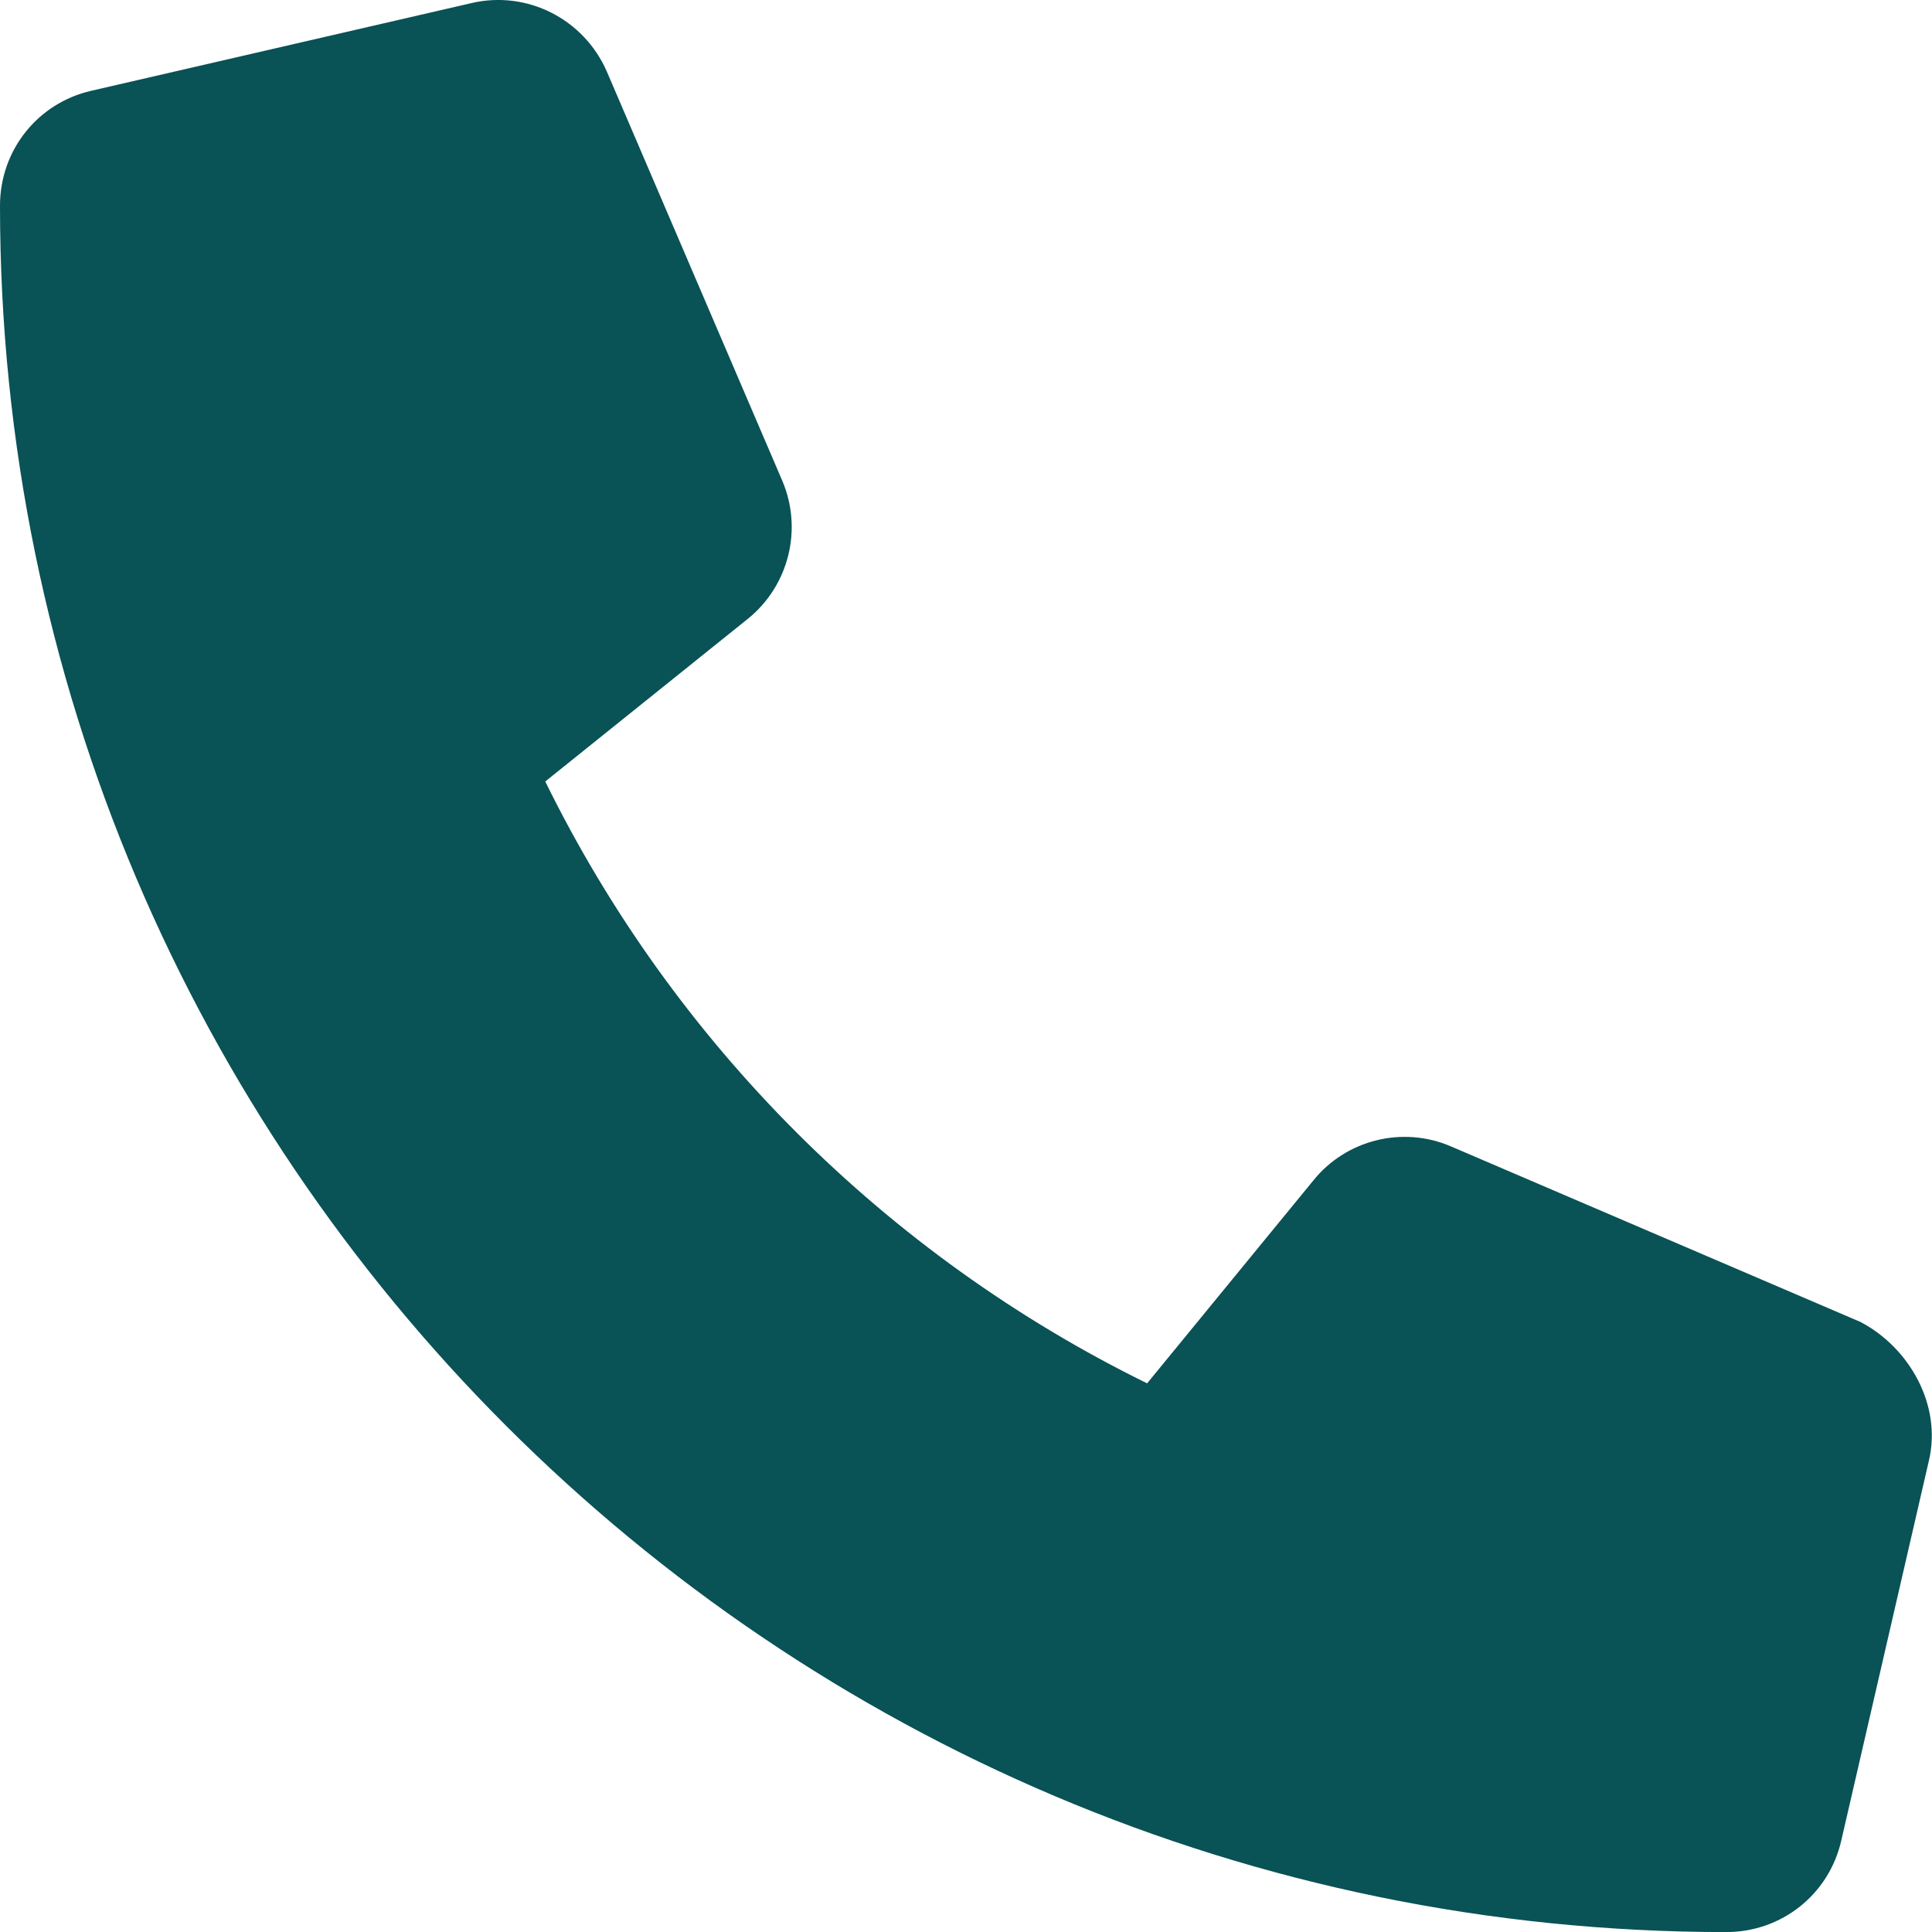
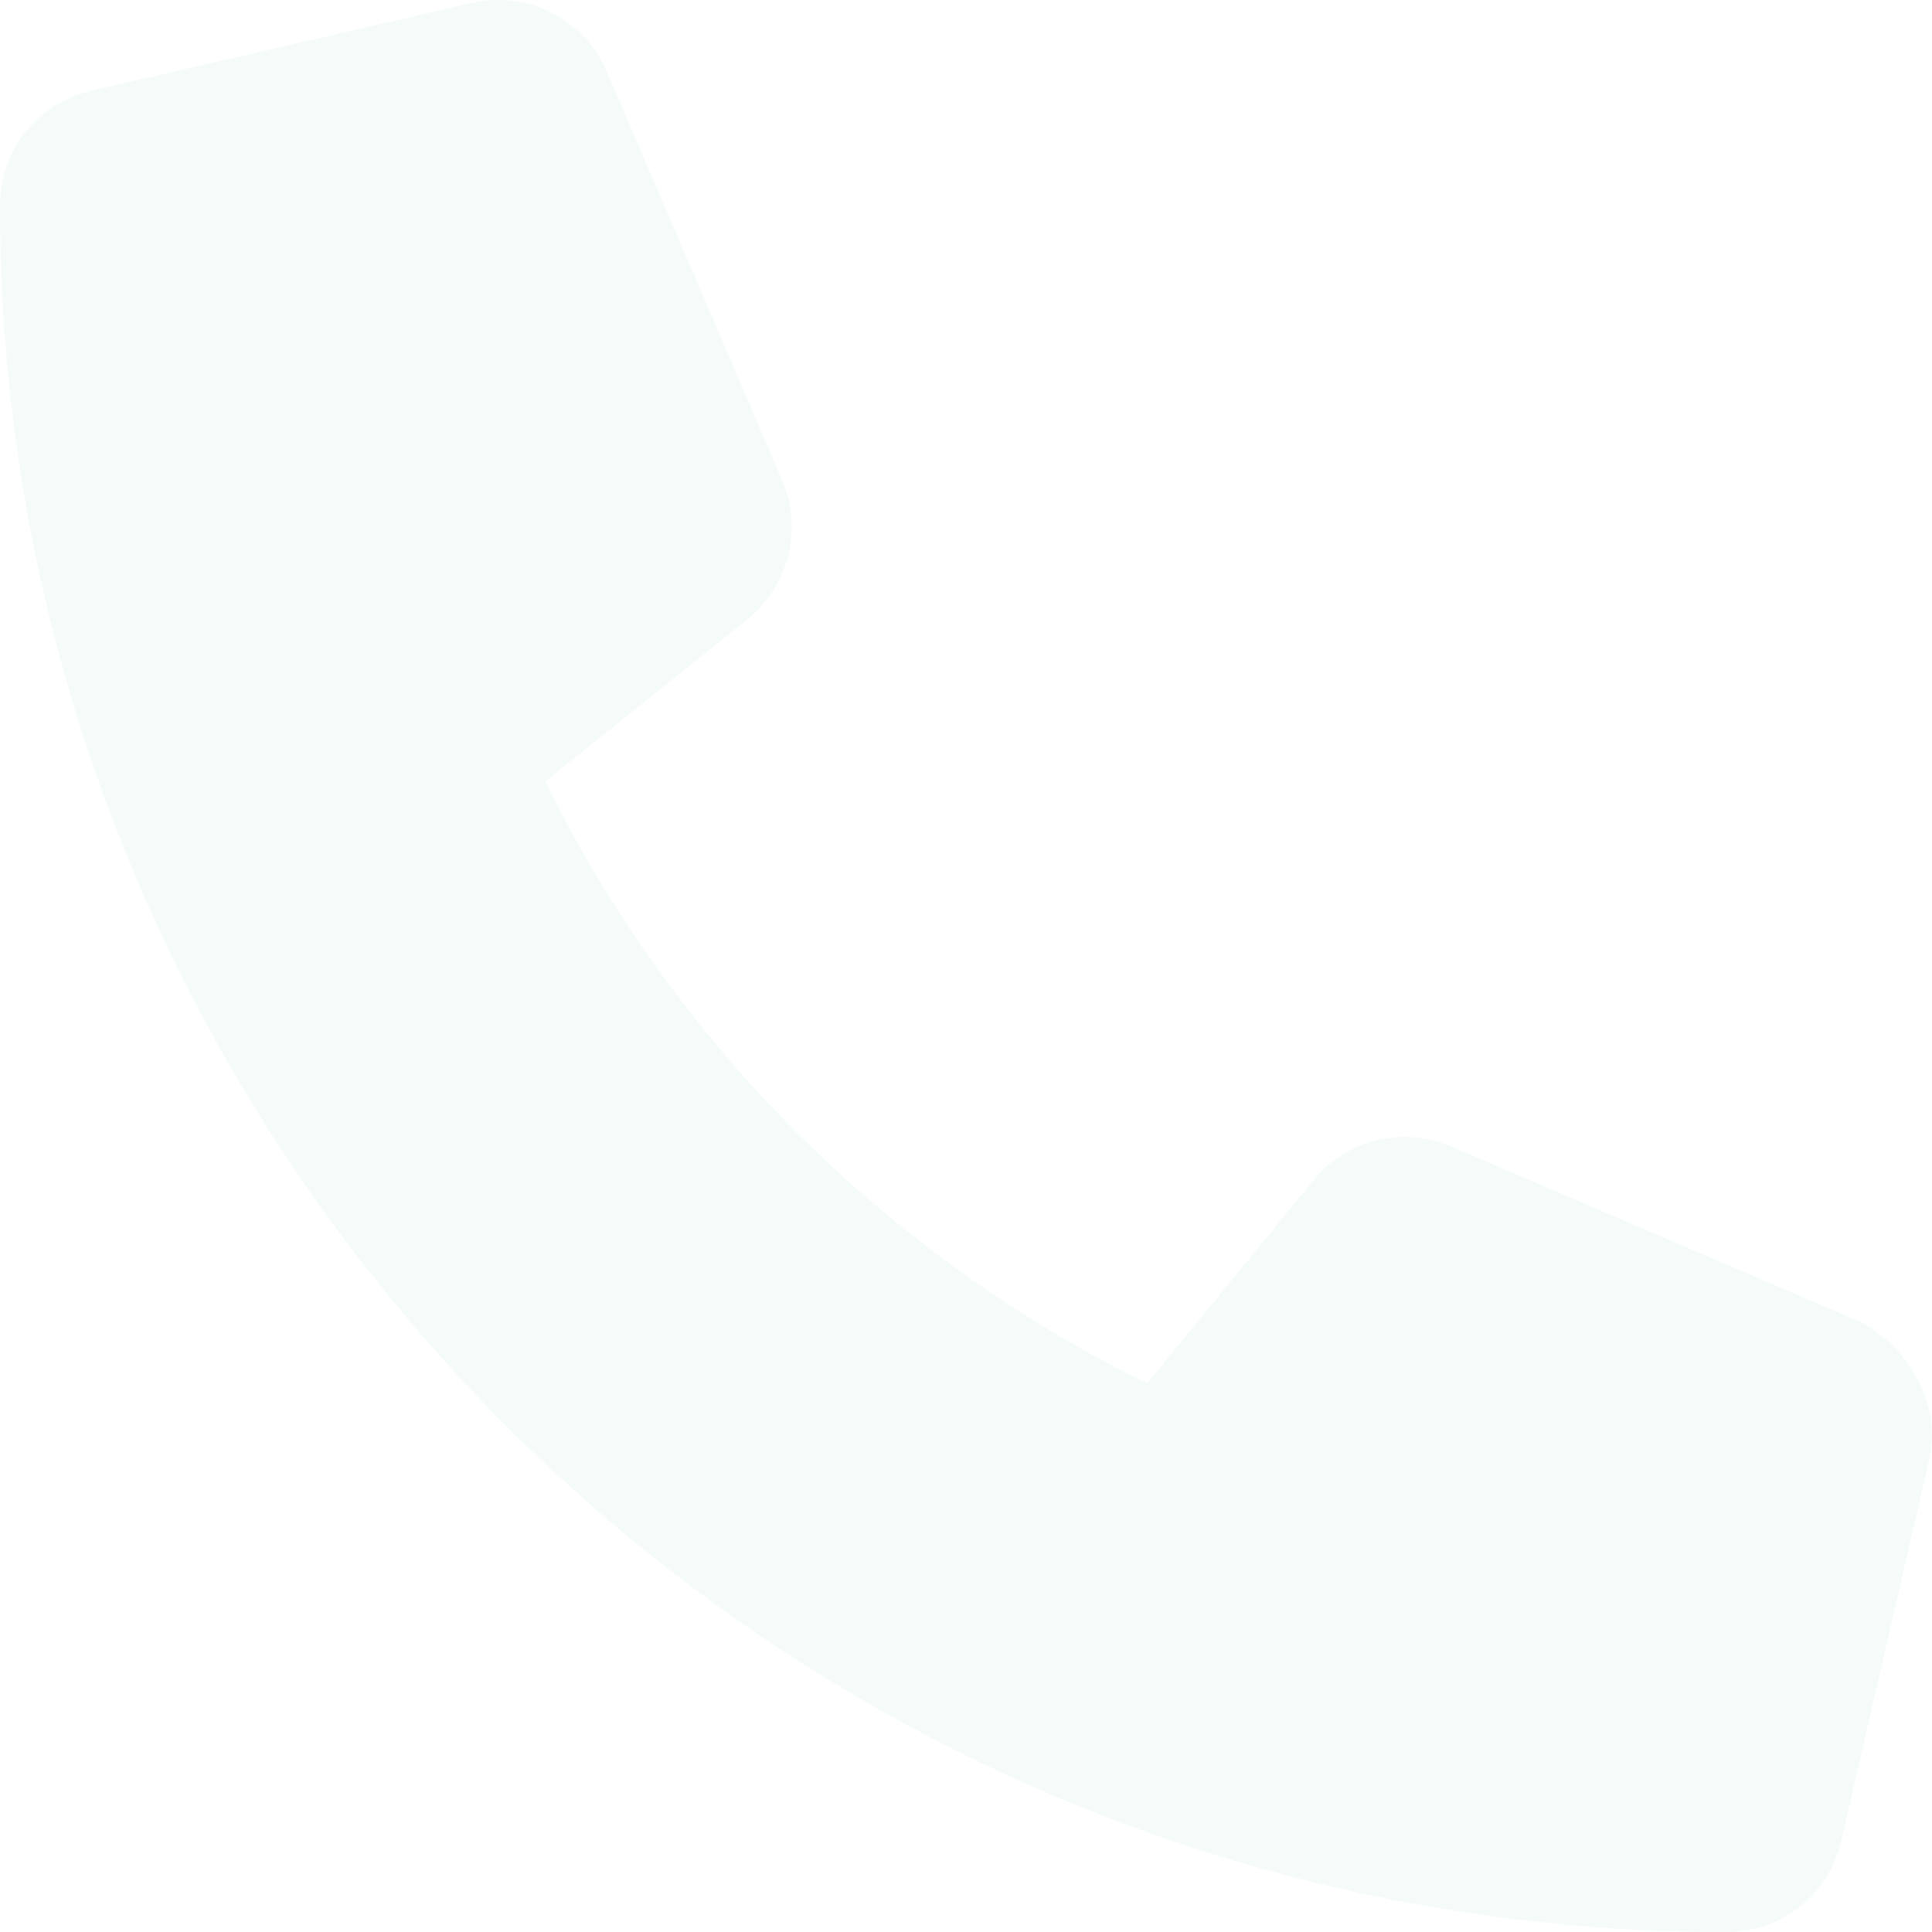
<svg xmlns="http://www.w3.org/2000/svg" width="512" height="512" style="">
  <rect id="backgroundrect" width="100%" height="100%" x="0" y="0" fill="none" stroke="none" />
  <defs>
    <linearGradient id="svg_2">
      <stop stop-color="#222222" stop-opacity="1" offset="0" />
      <stop stop-color="#dddddd" stop-opacity="1" offset="1" />
    </linearGradient>
  </defs>
  <g class="currentLayer" style="">
-     <path d="M511.2 387l-23.25 100.8c-3.266 14.25-15.79 24.22-30.46 24.22C205.2 512 0 306.8 0 54.5c0-14.66 9.969-27.2 24.22-30.45l100.8-23.25C139.7-2.602 154.7 5.018 160.8 18.92l46.52 108.5c5.438 12.78 1.77 27.67-8.98 36.45L144.5 207.1c33.98 69.22 90.26 125.5 159.5 159.5l44.08-53.8c8.688-10.78 23.69-14.51 36.47-8.975l108.5 46.51C506.1 357.2 514.6 372.4 511.2 387z" id="svg_1" class="selected" fill="#095256" fill-opacity="1" />
+     <path d="M511.2 387l-23.25 100.8c-3.266 14.25-15.79 24.22-30.46 24.22C205.2 512 0 306.8 0 54.5c0-14.66 9.969-27.2 24.22-30.45l100.8-23.25C139.7-2.602 154.7 5.018 160.8 18.92l46.52 108.5c5.438 12.78 1.77 27.67-8.98 36.45L144.5 207.1c33.98 69.22 90.26 125.5 159.5 159.5l44.08-53.8c8.688-10.78 23.69-14.51 36.47-8.975l108.5 46.51C506.1 357.2 514.6 372.4 511.2 387z" id="svg_1" class="selected" fill="#f5fbf9" fill-opacity="1" />
  </g>
</svg>
